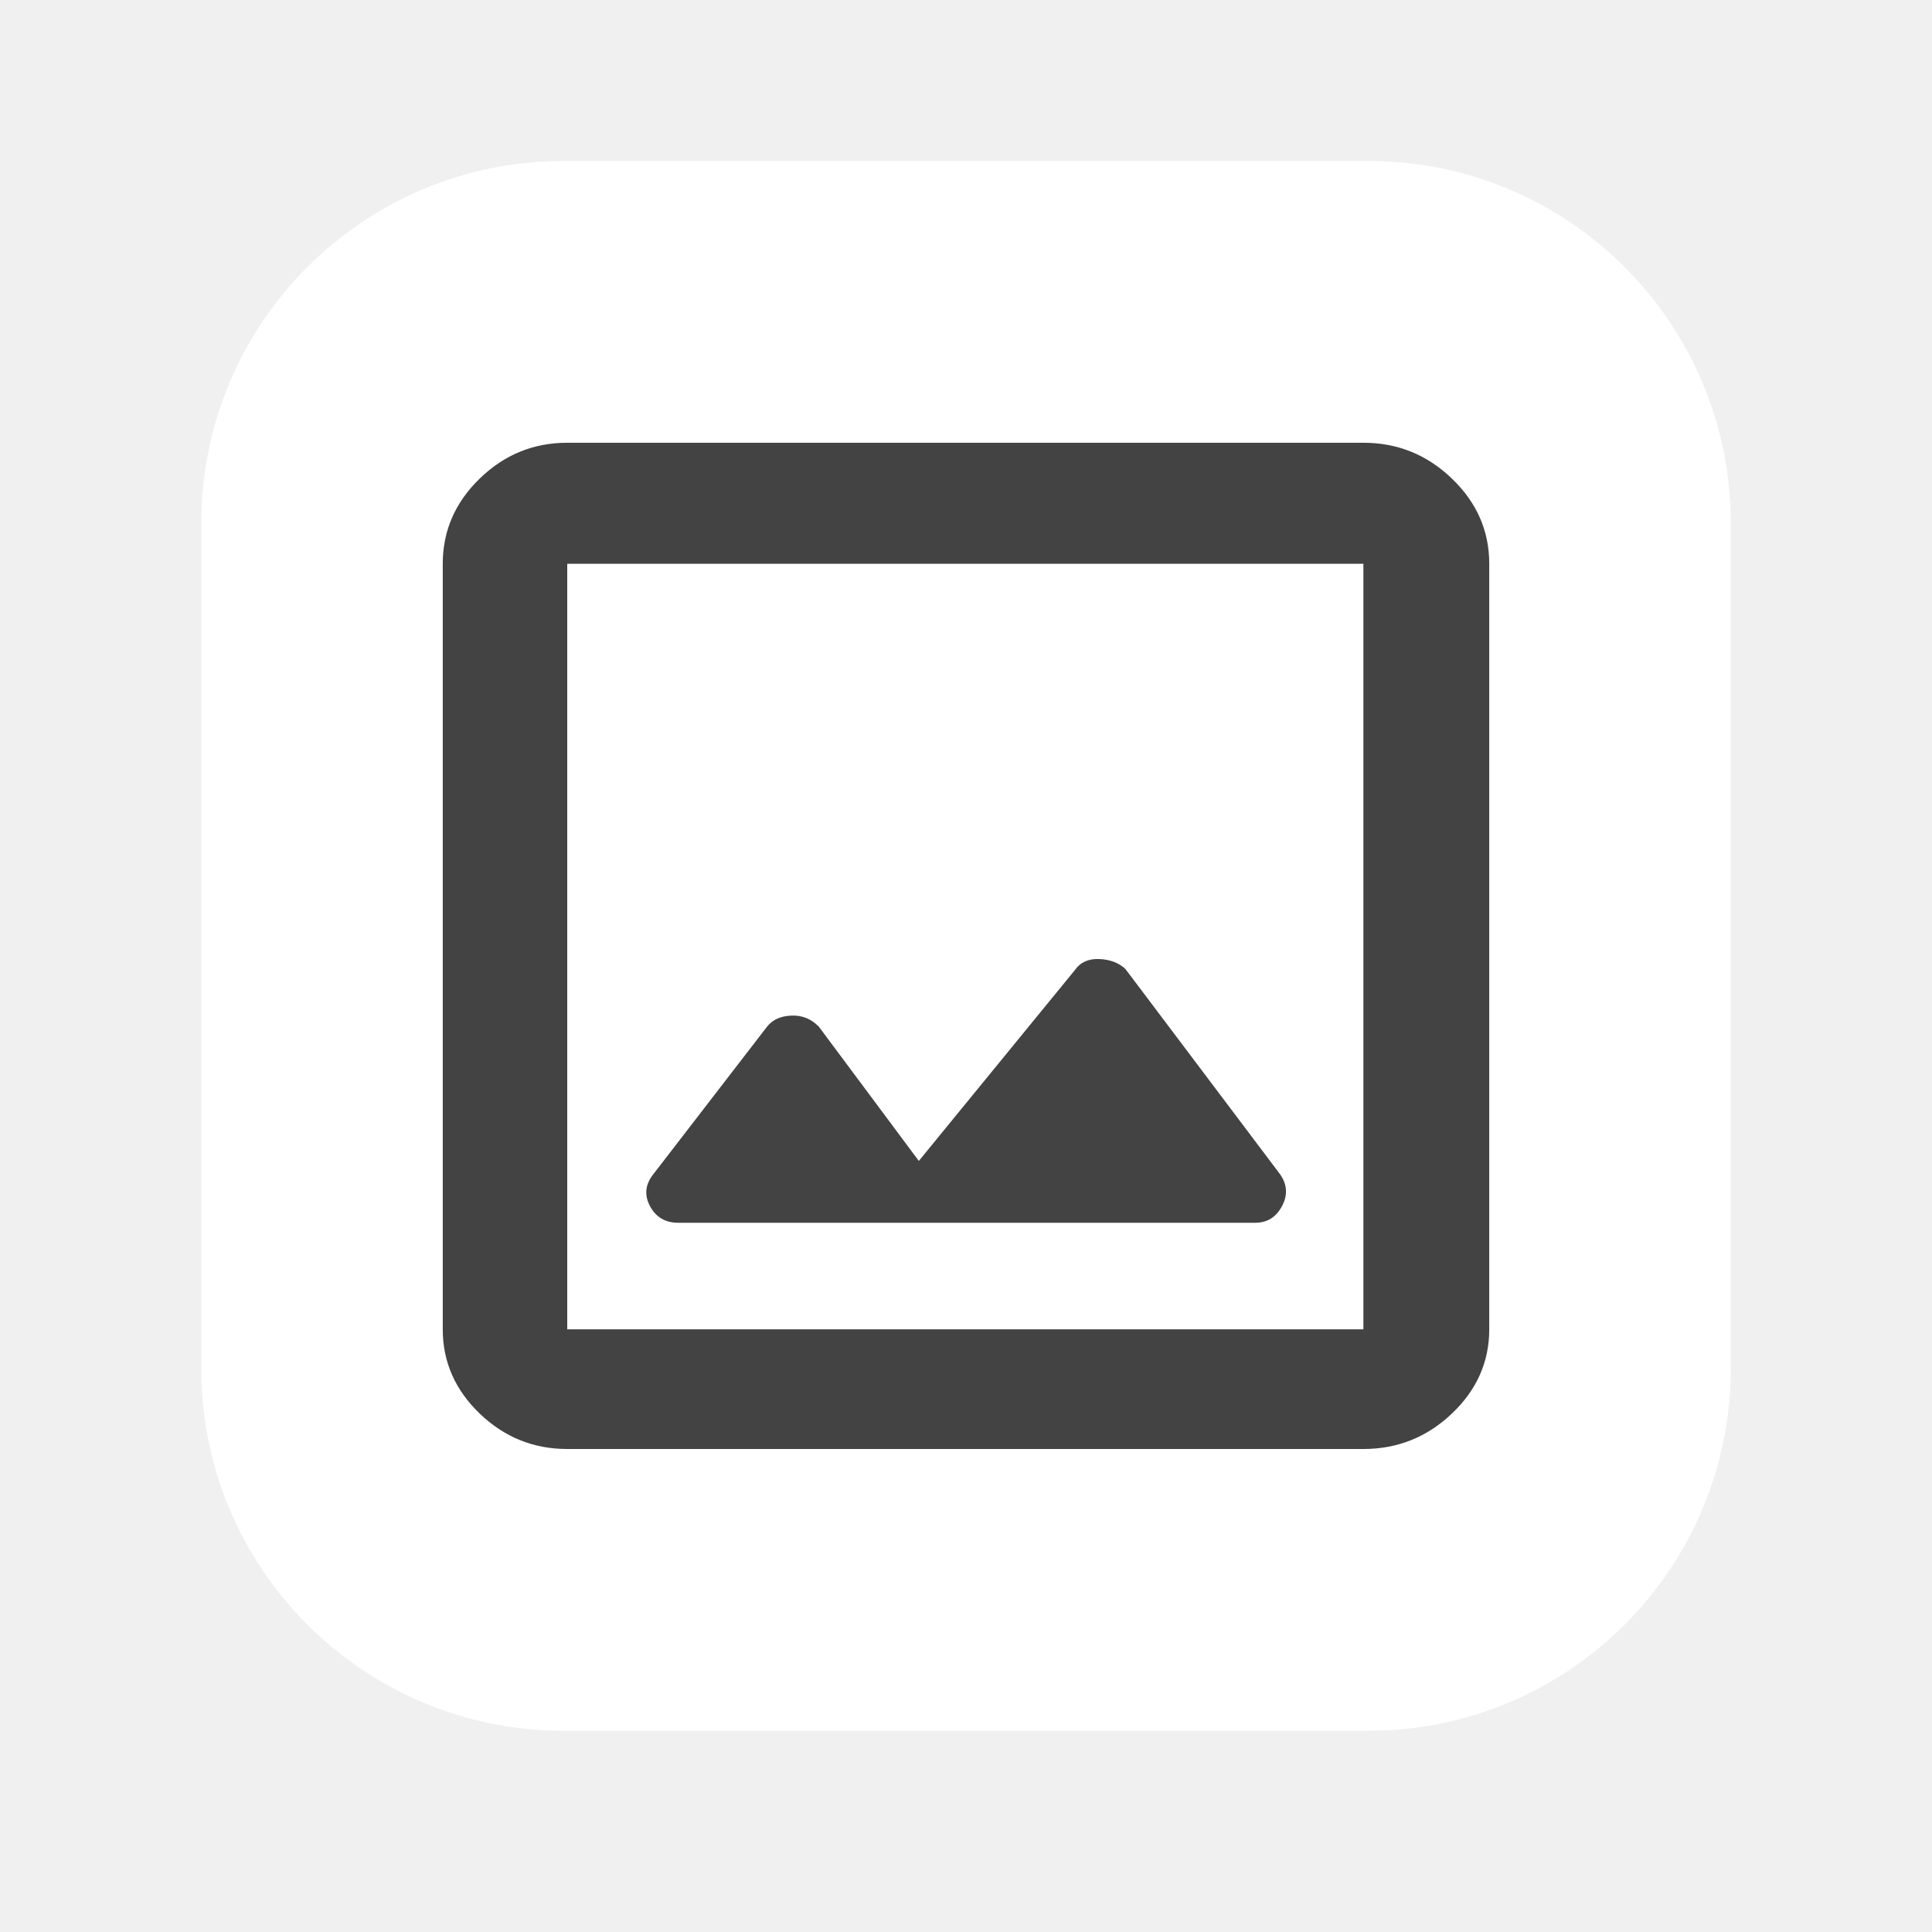
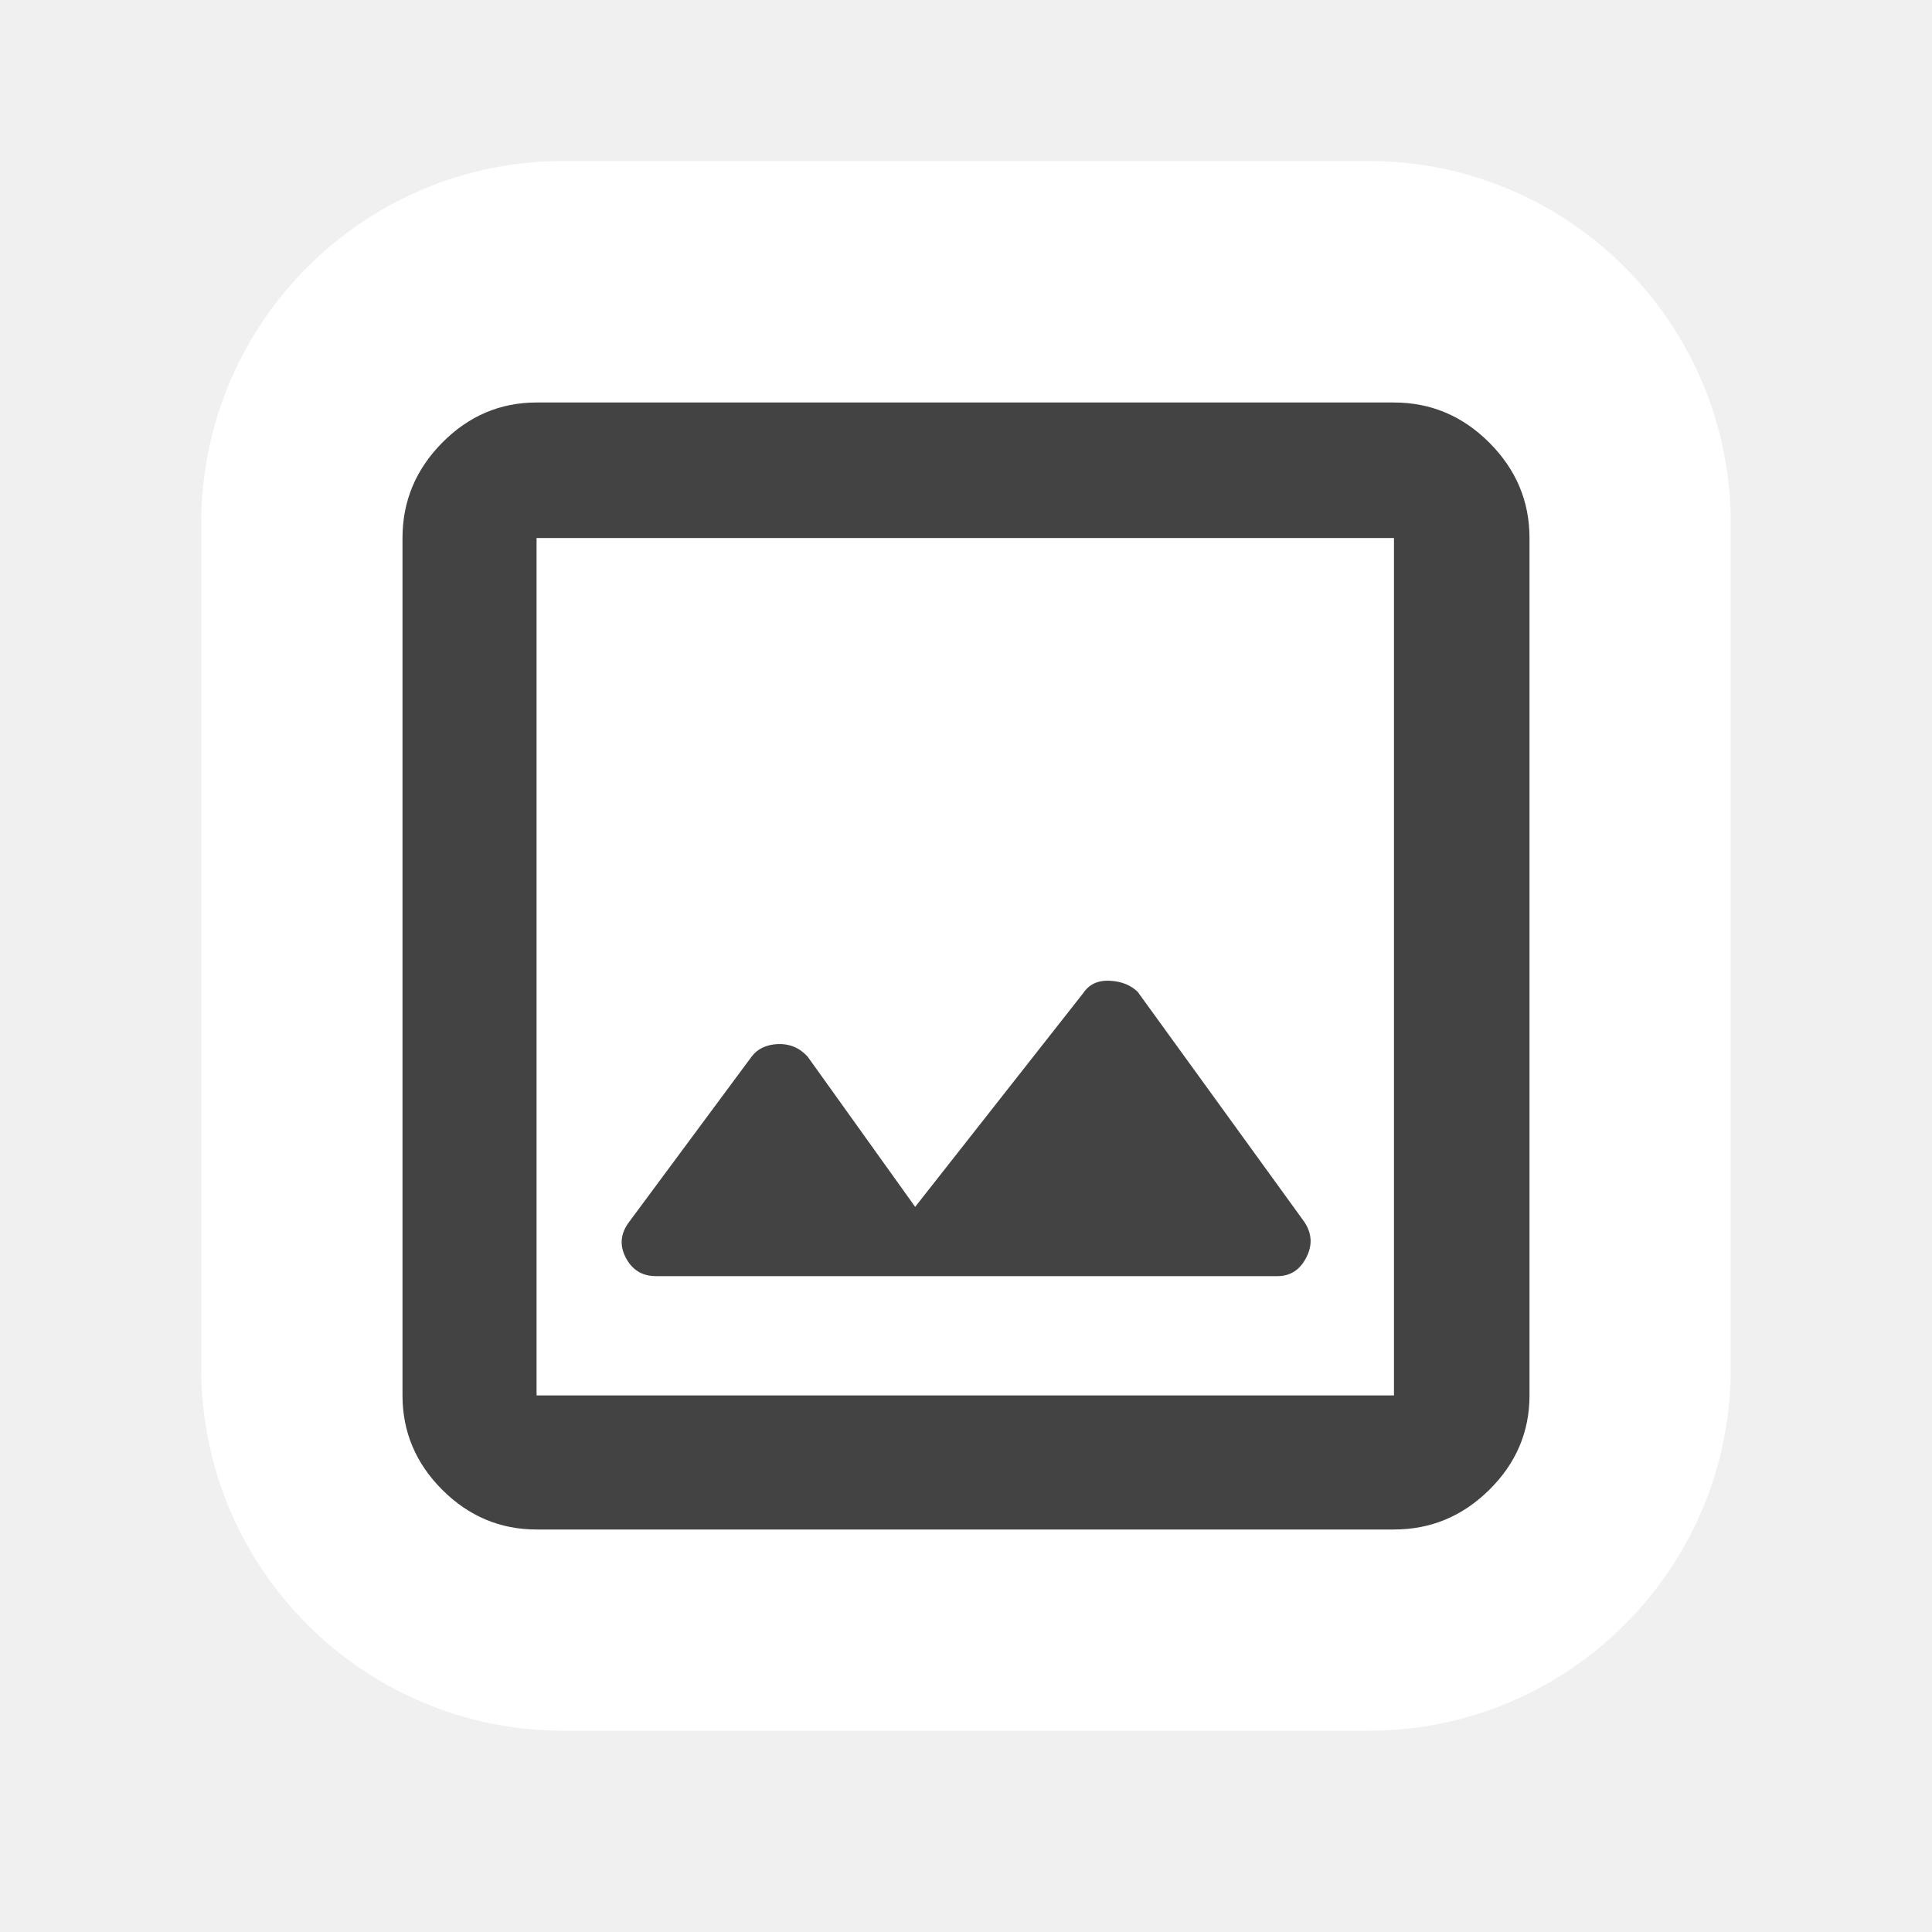
<svg xmlns="http://www.w3.org/2000/svg" width="48" height="48" viewBox="0 0 48 48" fill="none">
  <rect x="5" y="4" width="38" height="39" rx="9" fill="white" />
-   <path d="M14.093 36C13.253 36 12.528 35.706 11.917 35.119C11.306 34.531 11 33.833 11 33.026V14.007C11 13.19 11.306 12.485 11.917 11.891C12.528 11.297 13.253 11 14.093 11H33.873C34.722 11 35.455 11.297 36.073 11.891C36.691 12.485 37 13.19 37 14.007V33.026C37 33.833 36.691 34.531 36.073 35.119C35.455 35.706 34.722 36 33.873 36H14.093ZM14.093 33.026H33.873V14.007H14.093V33.026ZM16.846 30.379H31.188C31.483 30.379 31.704 30.241 31.851 29.966C31.998 29.691 31.981 29.426 31.8 29.17L27.959 24.072C27.794 23.919 27.577 23.838 27.309 23.827C27.04 23.816 26.838 23.909 26.702 24.105L22.828 28.843L20.346 25.51C20.158 25.314 19.93 25.221 19.662 25.232C19.393 25.243 19.191 25.335 19.055 25.51L16.234 29.17C16.03 29.426 16.002 29.691 16.149 29.966C16.296 30.241 16.529 30.379 16.846 30.379Z" fill="#434343" />
+   <path d="M13.331 38C12.427 38 11.646 37.671 10.987 37.013C10.329 36.355 10 35.573 10 34.669V13.367C10 12.453 10.329 11.664 10.987 10.998C11.646 10.333 12.427 10 13.331 10H34.633C35.547 10 36.337 10.333 37.002 10.998C37.667 11.664 38 12.453 38 13.367V34.669C38 35.573 37.667 36.355 37.002 37.013C36.337 37.671 35.547 38 34.633 38H13.331ZM13.331 34.669H34.633V13.367H13.331V34.669ZM16.295 31.705H31.741C32.058 31.705 32.296 31.55 32.455 31.242C32.614 30.934 32.595 30.637 32.4 30.35L28.264 24.64C28.086 24.47 27.852 24.378 27.563 24.366C27.274 24.354 27.056 24.457 26.91 24.677L22.737 29.984L20.065 26.251C19.863 26.031 19.617 25.928 19.328 25.94C19.039 25.952 18.821 26.056 18.674 26.251L15.637 30.35C15.417 30.637 15.386 30.934 15.545 31.242C15.704 31.55 15.954 31.705 16.295 31.705Z" fill="#434343" />
</svg>
